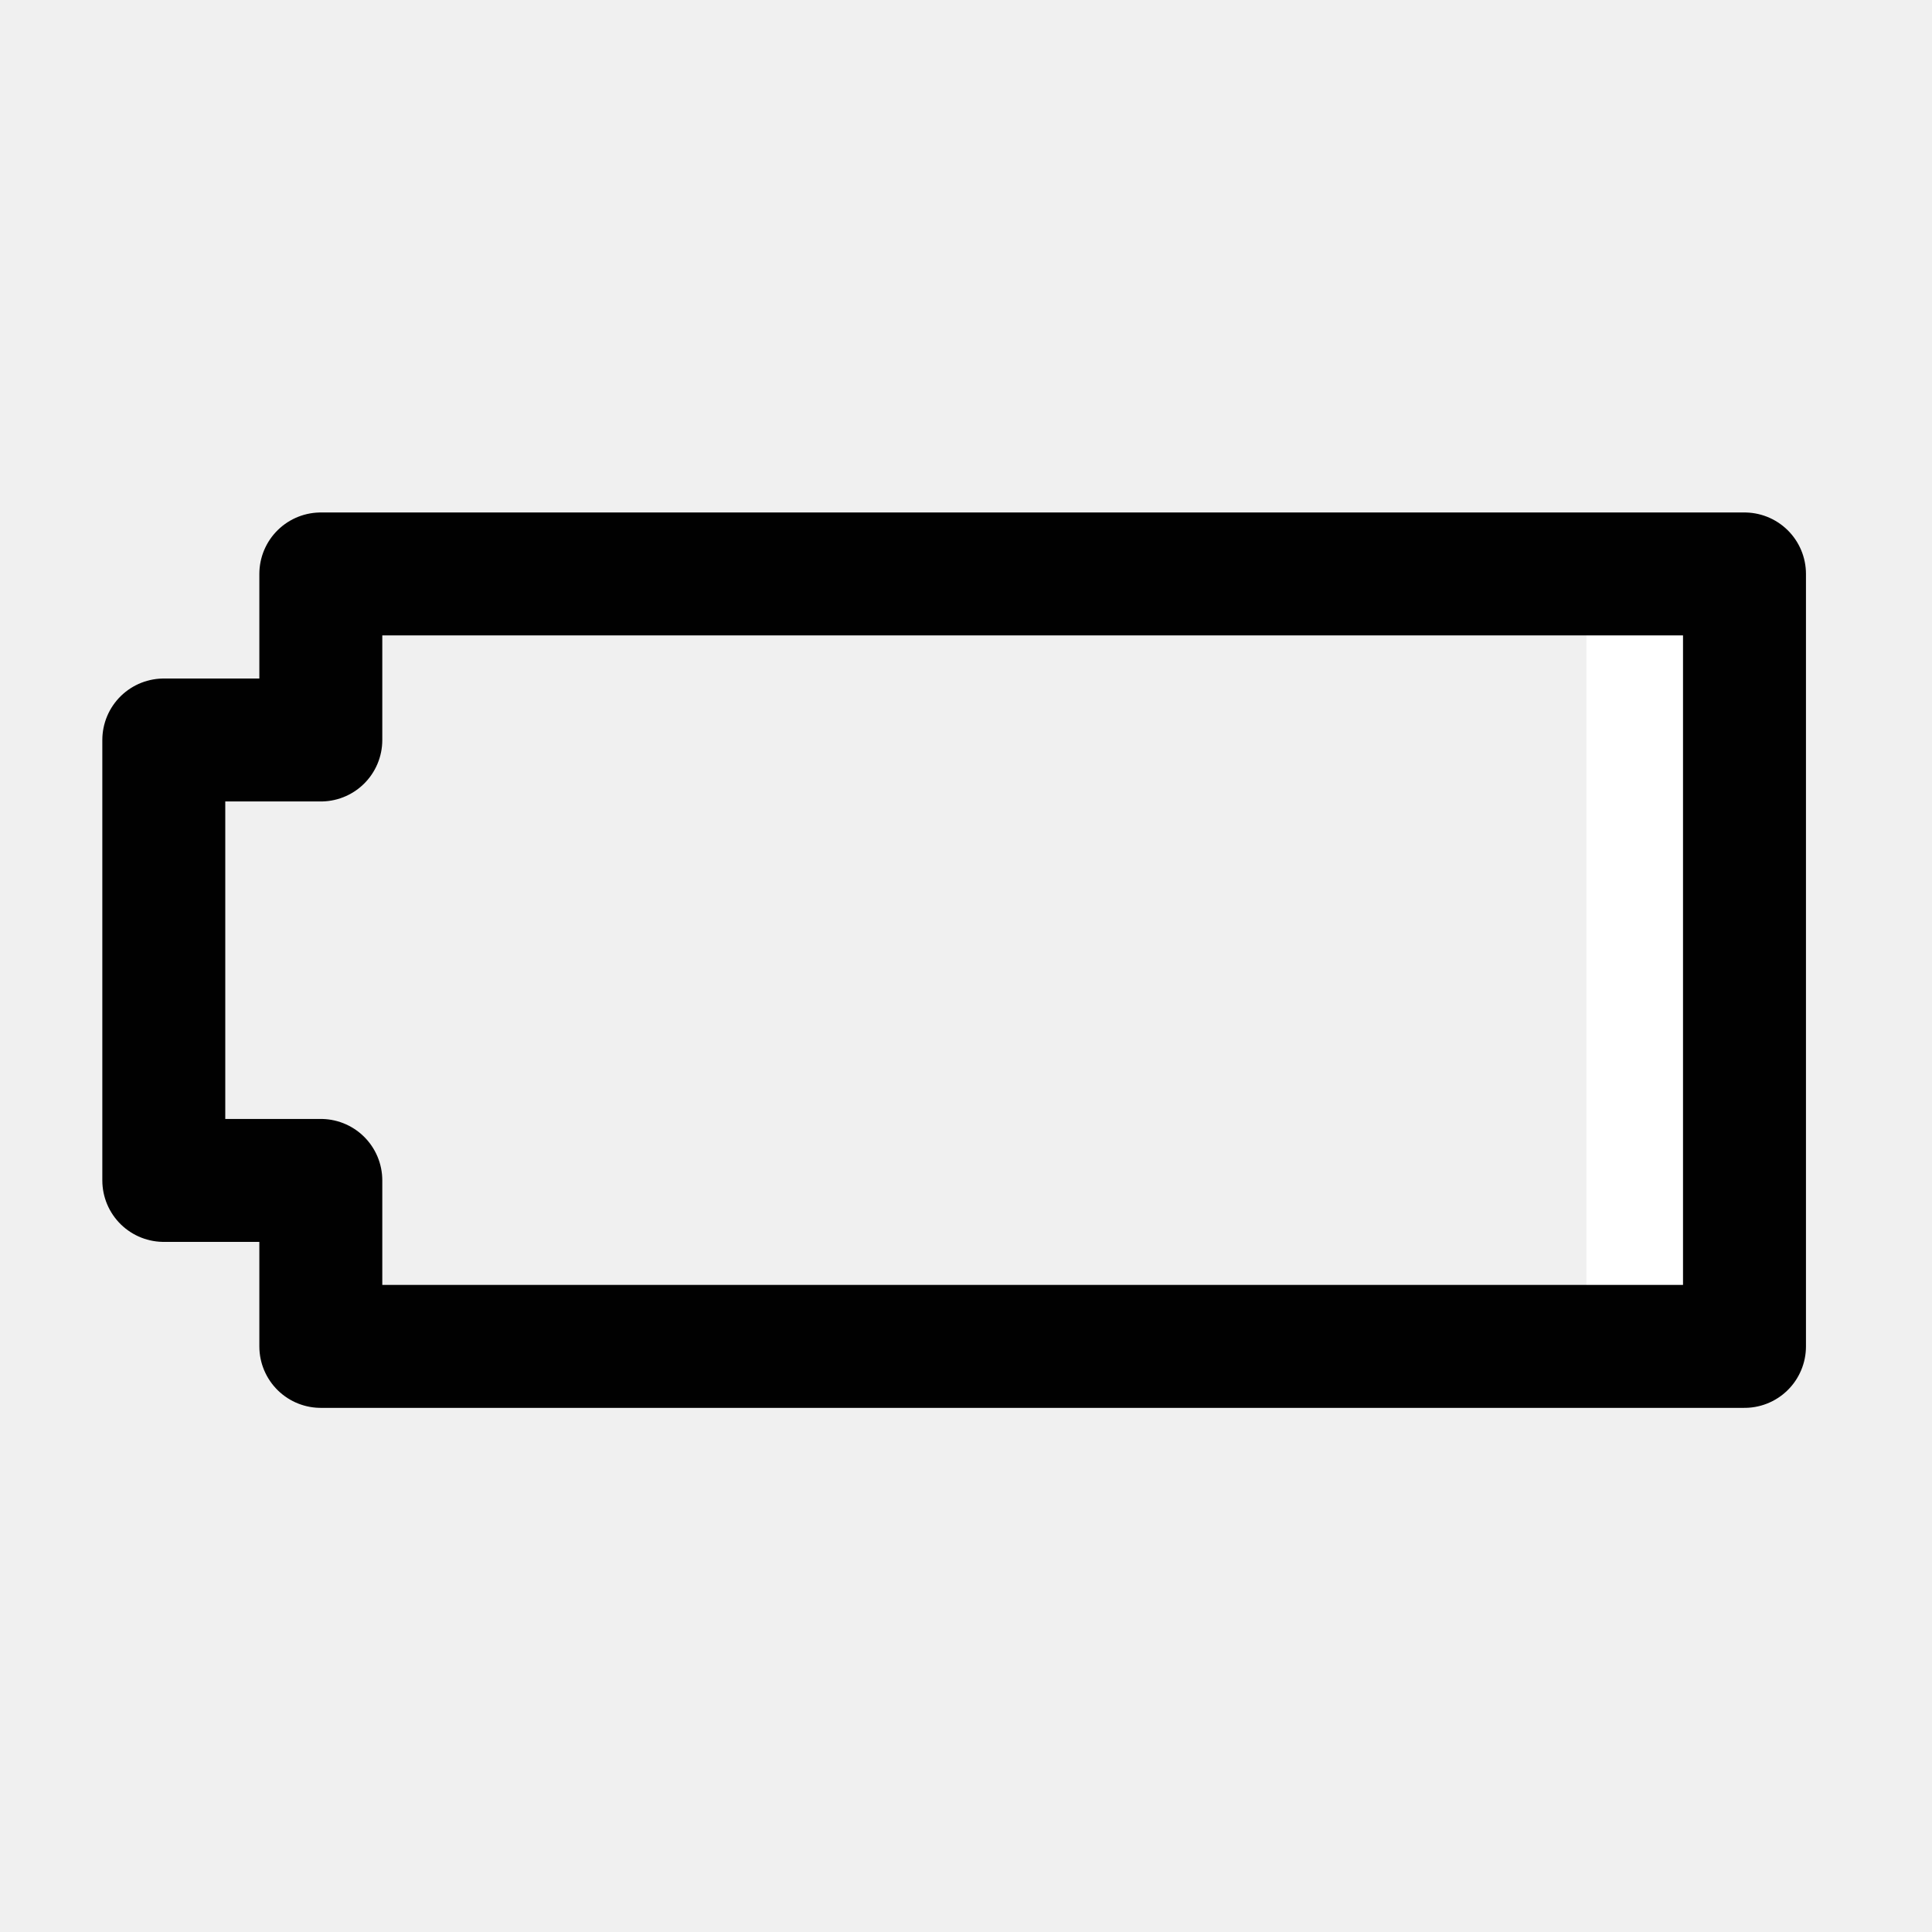
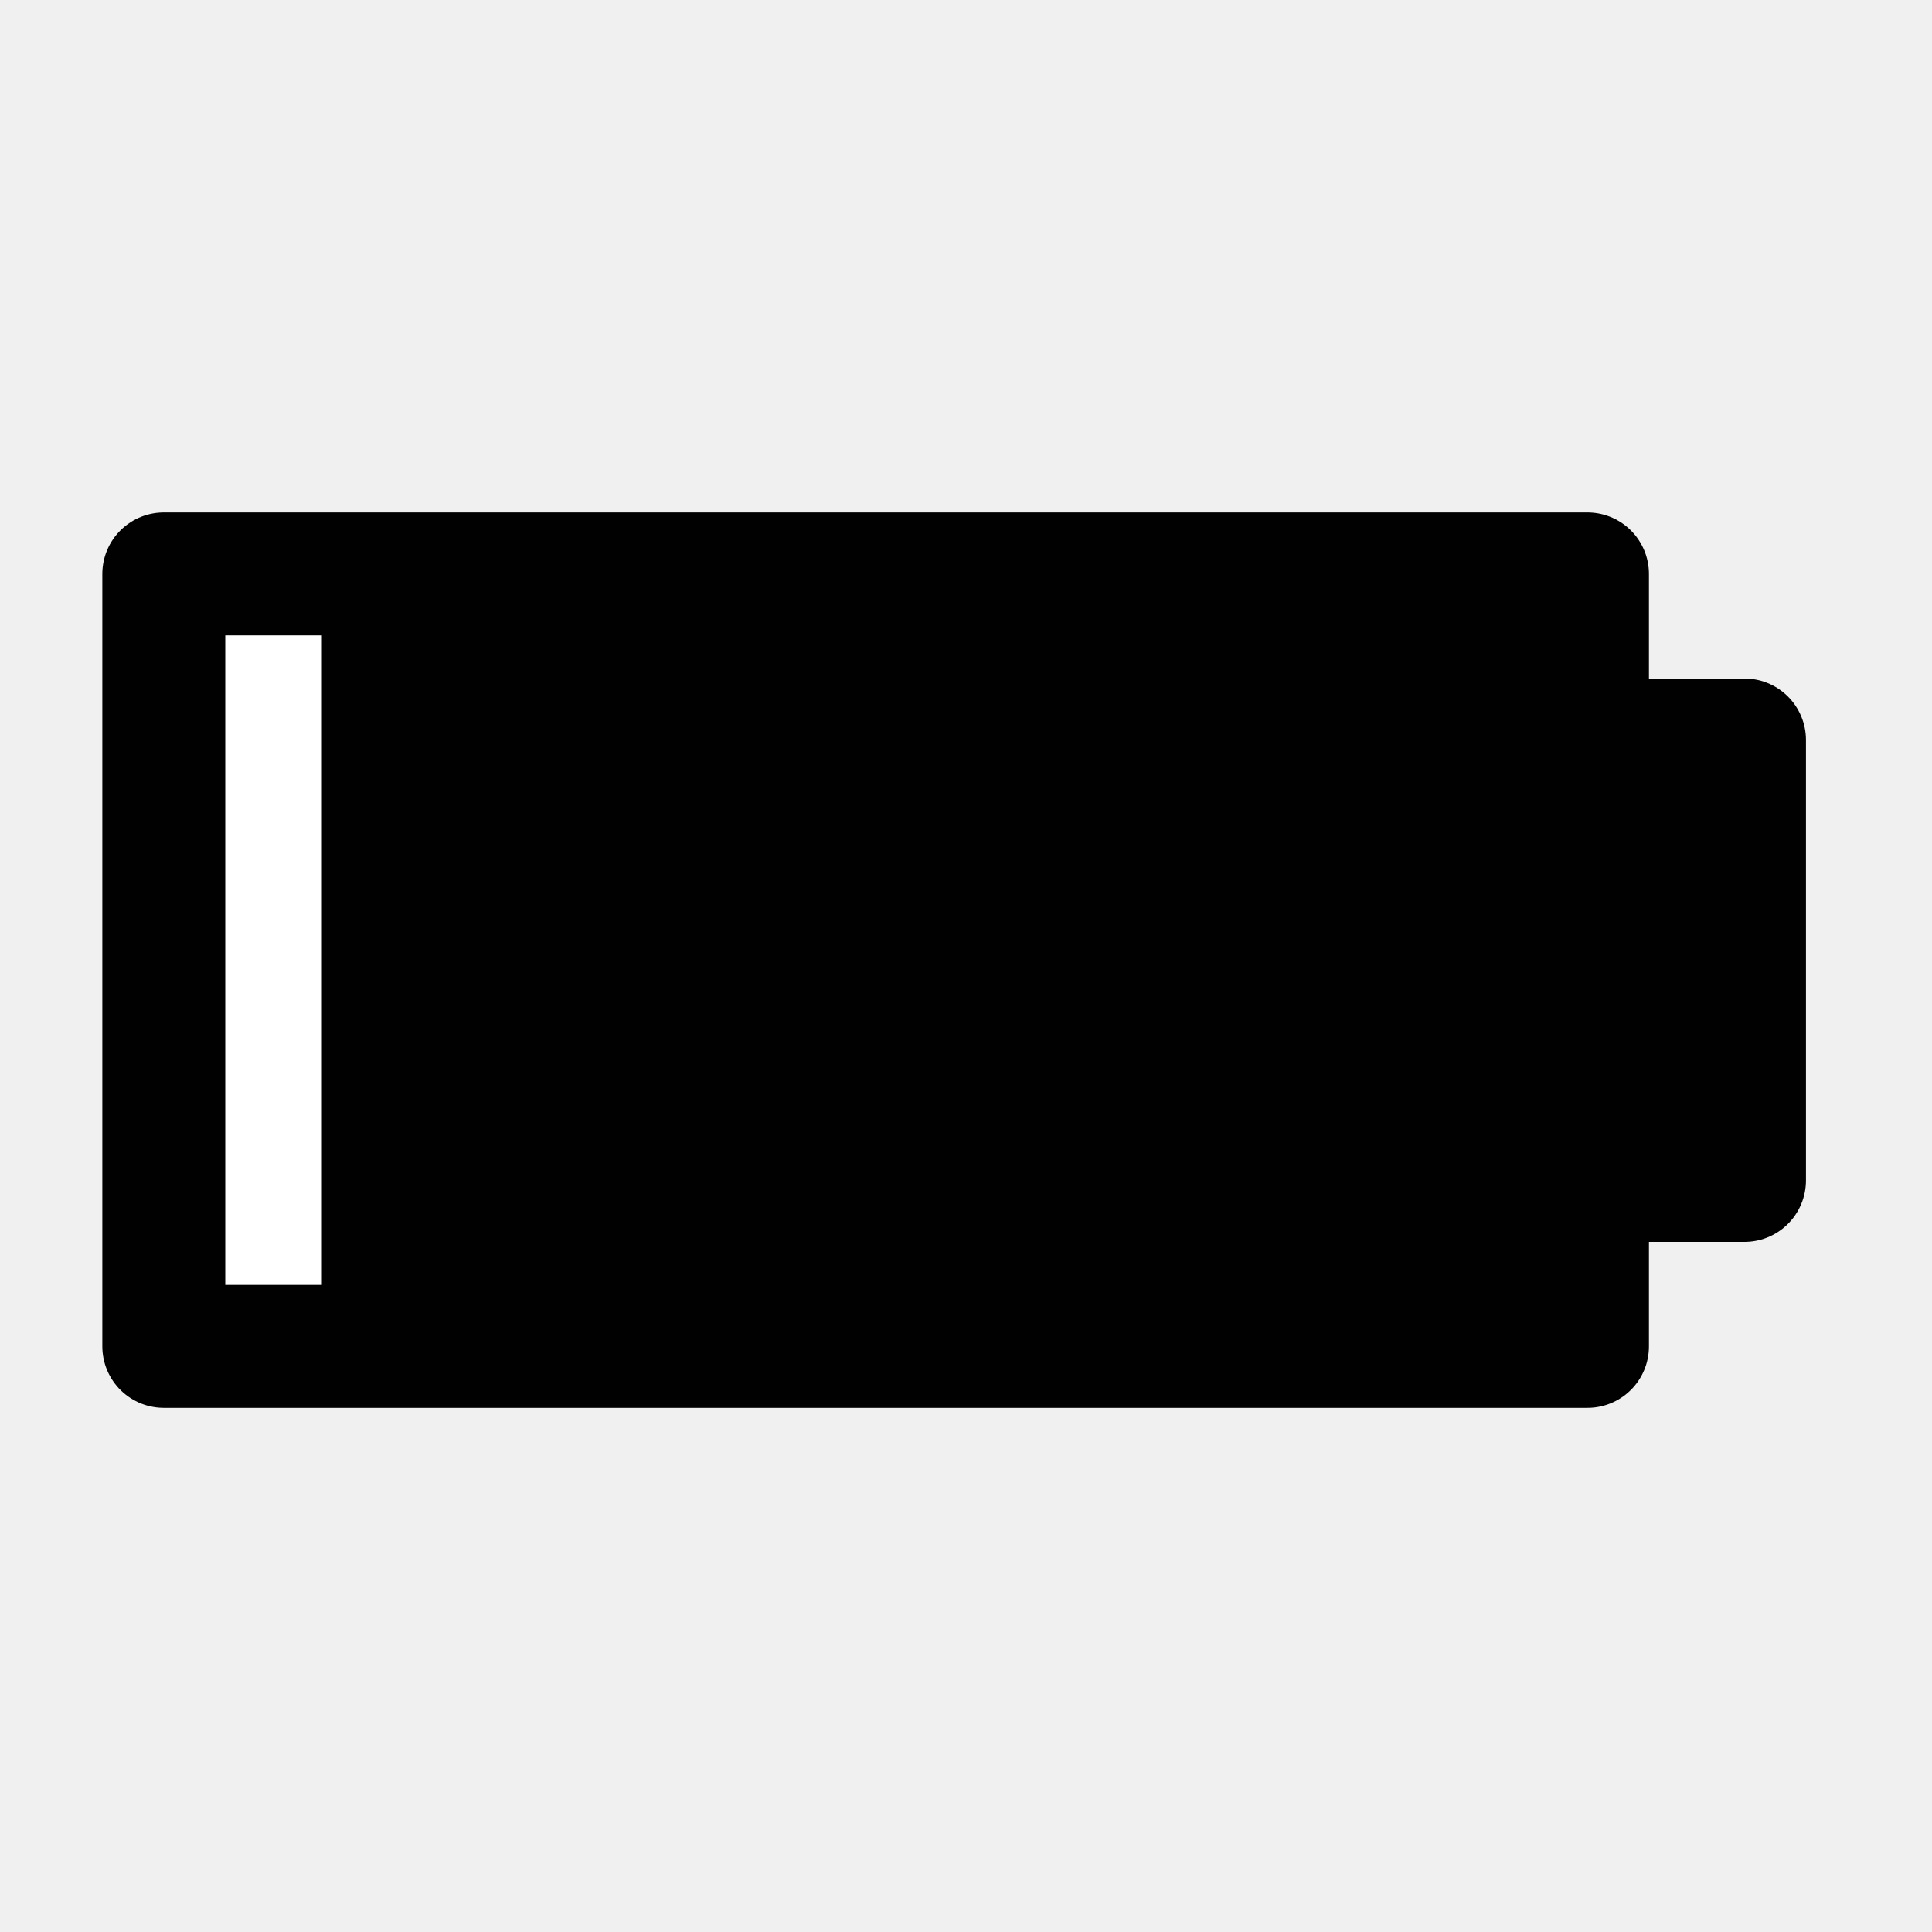
- <svg xmlns="http://www.w3.org/2000/svg" enable-background="new 0 0 55 55" height="55px" id="Layer_1" version="1.1" viewBox="0 0 55 55" width="55px" x="0px" xml:space="preserve" y="0px">
-   <g display="block" id="device-battery-010">
-     <rect display="inline" fill="#FFFFFF" height="22.175" width="4.5" x="45.162" y="16.339" />
-     <polygon display="inline" fill="none" points="   49.662,16.339 9.133,16.339 9.133,21.066 4.663,21.066 4.663,33.604 9.133,33.604 9.133,38.329 49.662,38.329  " stroke="#010101" stroke-linecap="round" stroke-linejoin="round" stroke-width="3.5" />
+ <svg xmlns="http://www.w3.org/2000/svg" enable-background="new 0 0 55 55" height="55px" version="1.1" viewBox="0 0 55 55" width="55px" x="0px" xml:space="preserve" y="0px">
+   <g display="block" id="device-battery-010_1_">
+     <polygon display="inline" fill="#010101" points="4.663,38.329 45.192,38.329 45.192,33.604 49.662,33.604 49.662,21.066    45.192,21.066 45.192,16.339 4.663,16.339  " />
+     <rect display="inline" fill="#FFFFFF" height="22.175" width="4.5" x="4.663" y="16.339" />
+     <polygon display="inline" fill="none" points="   4.663,38.329 45.192,38.329 45.192,33.604 49.662,33.604 49.662,21.066 45.192,21.066 45.192,16.339 4.663,16.339  " stroke="#010101" stroke-linecap="round" stroke-linejoin="round" stroke-width="3.5" />
  </g>
</svg>
